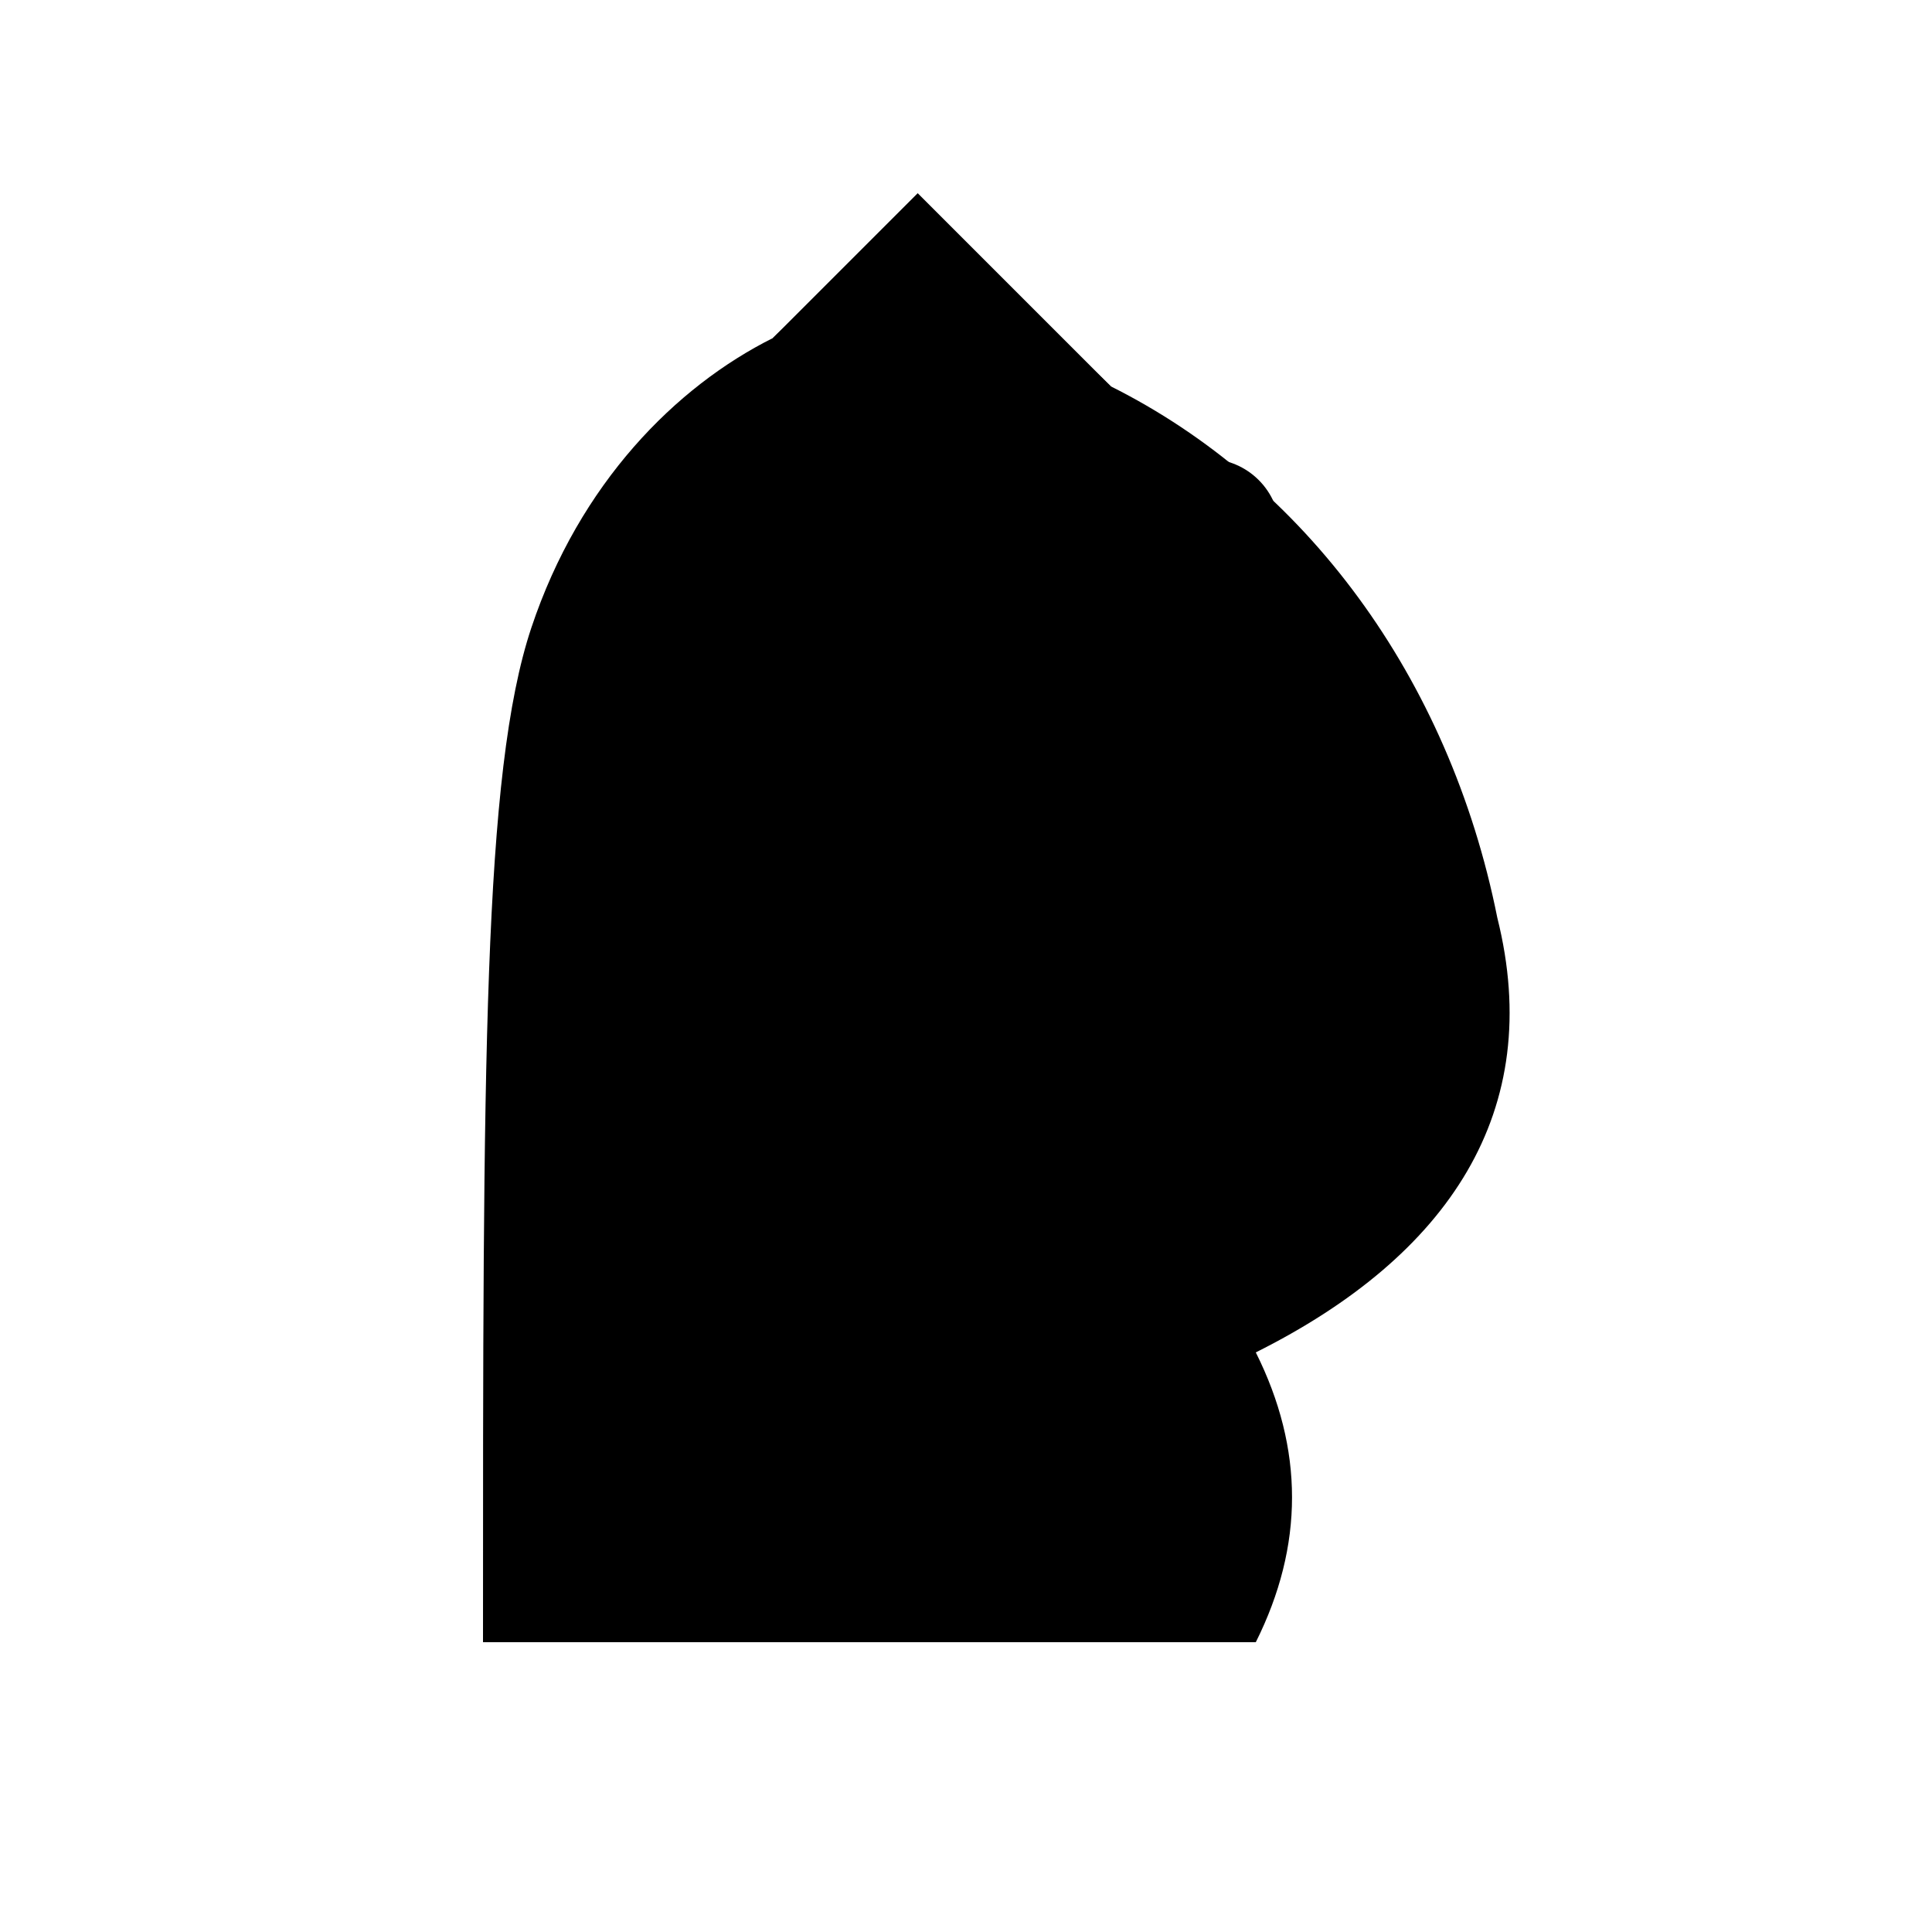
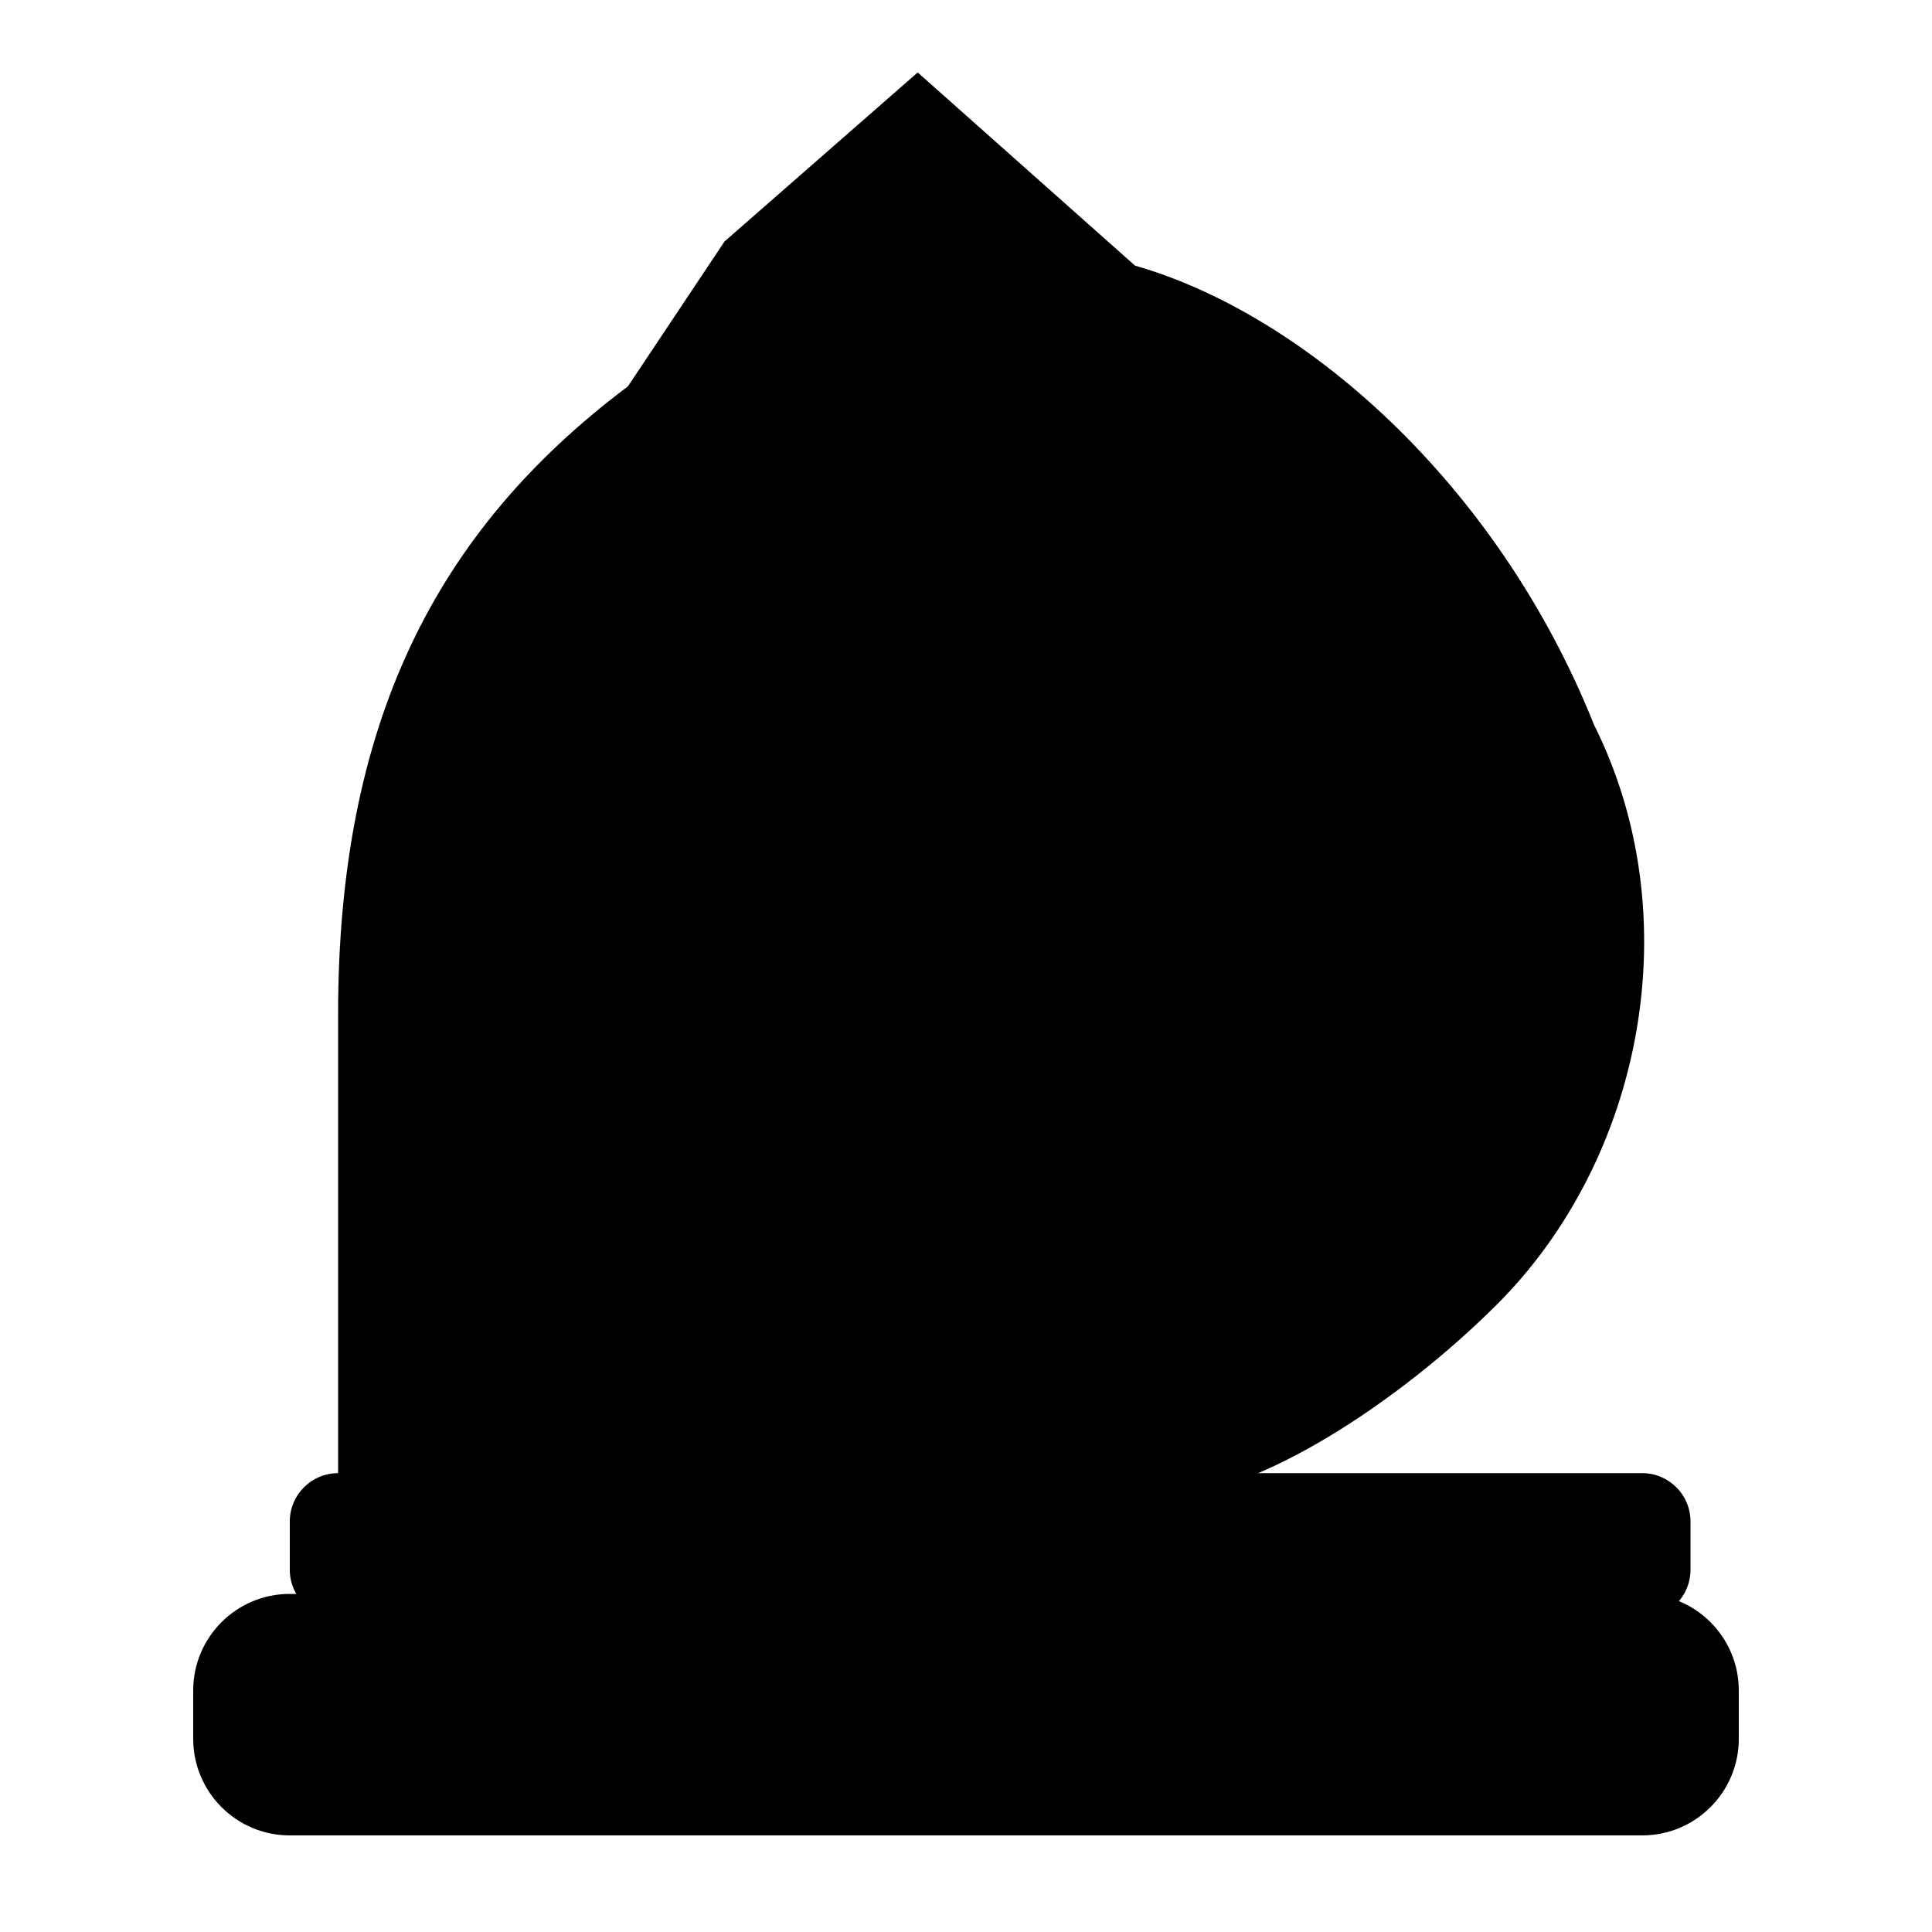
<svg xmlns="http://www.w3.org/2000/svg" viewBox="0 0 80 80">
-   <path d="M 20 68 L 52 68            C 54 64 54 60 52 56            C 60 52 64 46 62 38            C 60 28 54 20 46 16            C 42 12 36 10 32 14            C 28 16 24 20 22 26            C 20 32 20 44 20 68 Z" fill="{fill}" stroke="{stroke}" stroke-width="2" />
-   <polygon points="32,14 38,8 46,16 40,18" fill="{fill}" stroke="{stroke}" stroke-width="1.5" />
-   <circle cx="50" cy="22" r="3" fill="{stroke}" />
-   <circle cx="60" cy="44" r="2" fill="{stroke}" />
-   <path d="M 22 26 C 26 34 26 44 24 54" fill="none" stroke="{stroke}" stroke-width="1.5" />
+   <path d="M 14 62            L 14 42            C 14 30 18 22 26 16            L 30 10 L 38 3 L 47 11            C 54 13 62 20 66 30            C 70 38 68 48 62 54            C 58 58 52 62 48 62 Z" fill="{fill}" stroke="{stroke}" stroke-width="2" />
+   <rect x="12" y="61" width="58" height="6" rx="2" fill="{fill}" stroke="{stroke}" stroke-width="2" />
+   <rect x="8" y="66" width="64" height="10" rx="4" fill="{fill}" stroke="{stroke}" stroke-width="2" />
+   <circle cx="56" cy="25" r="4" fill="{stroke}" />
+   <circle cx="64" cy="42" r="2.5" fill="{stroke}" />
</svg>
